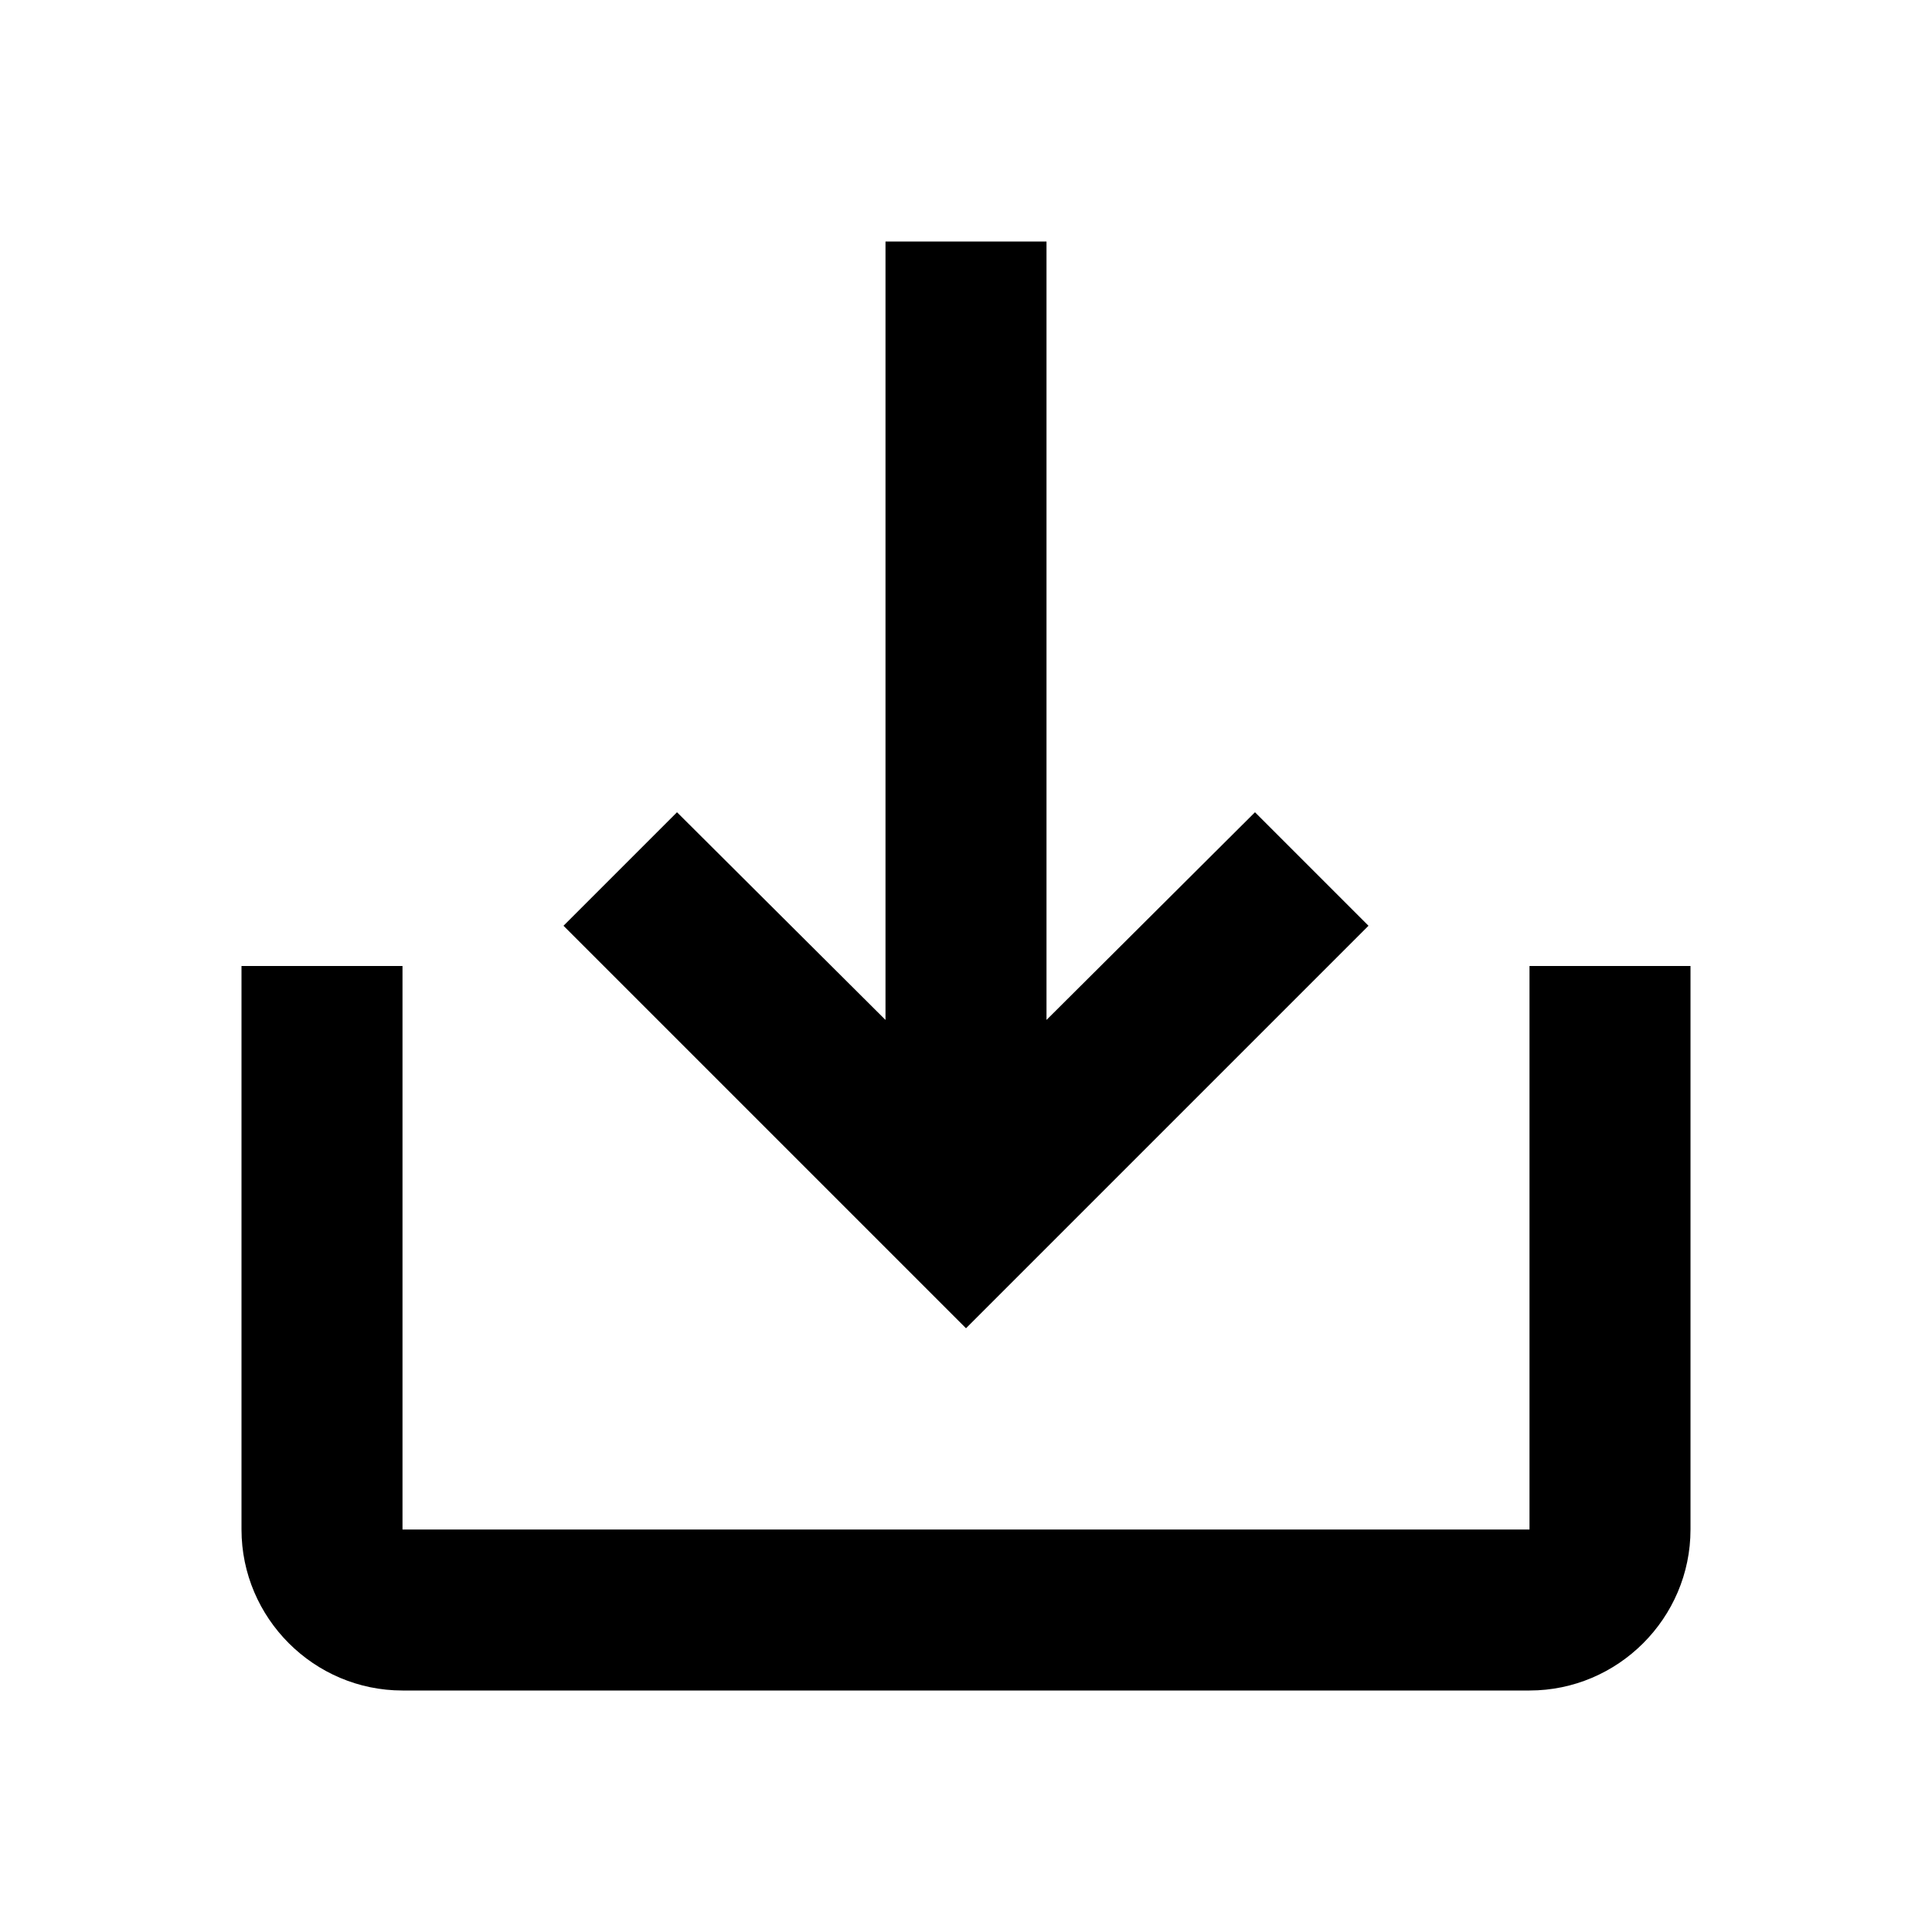
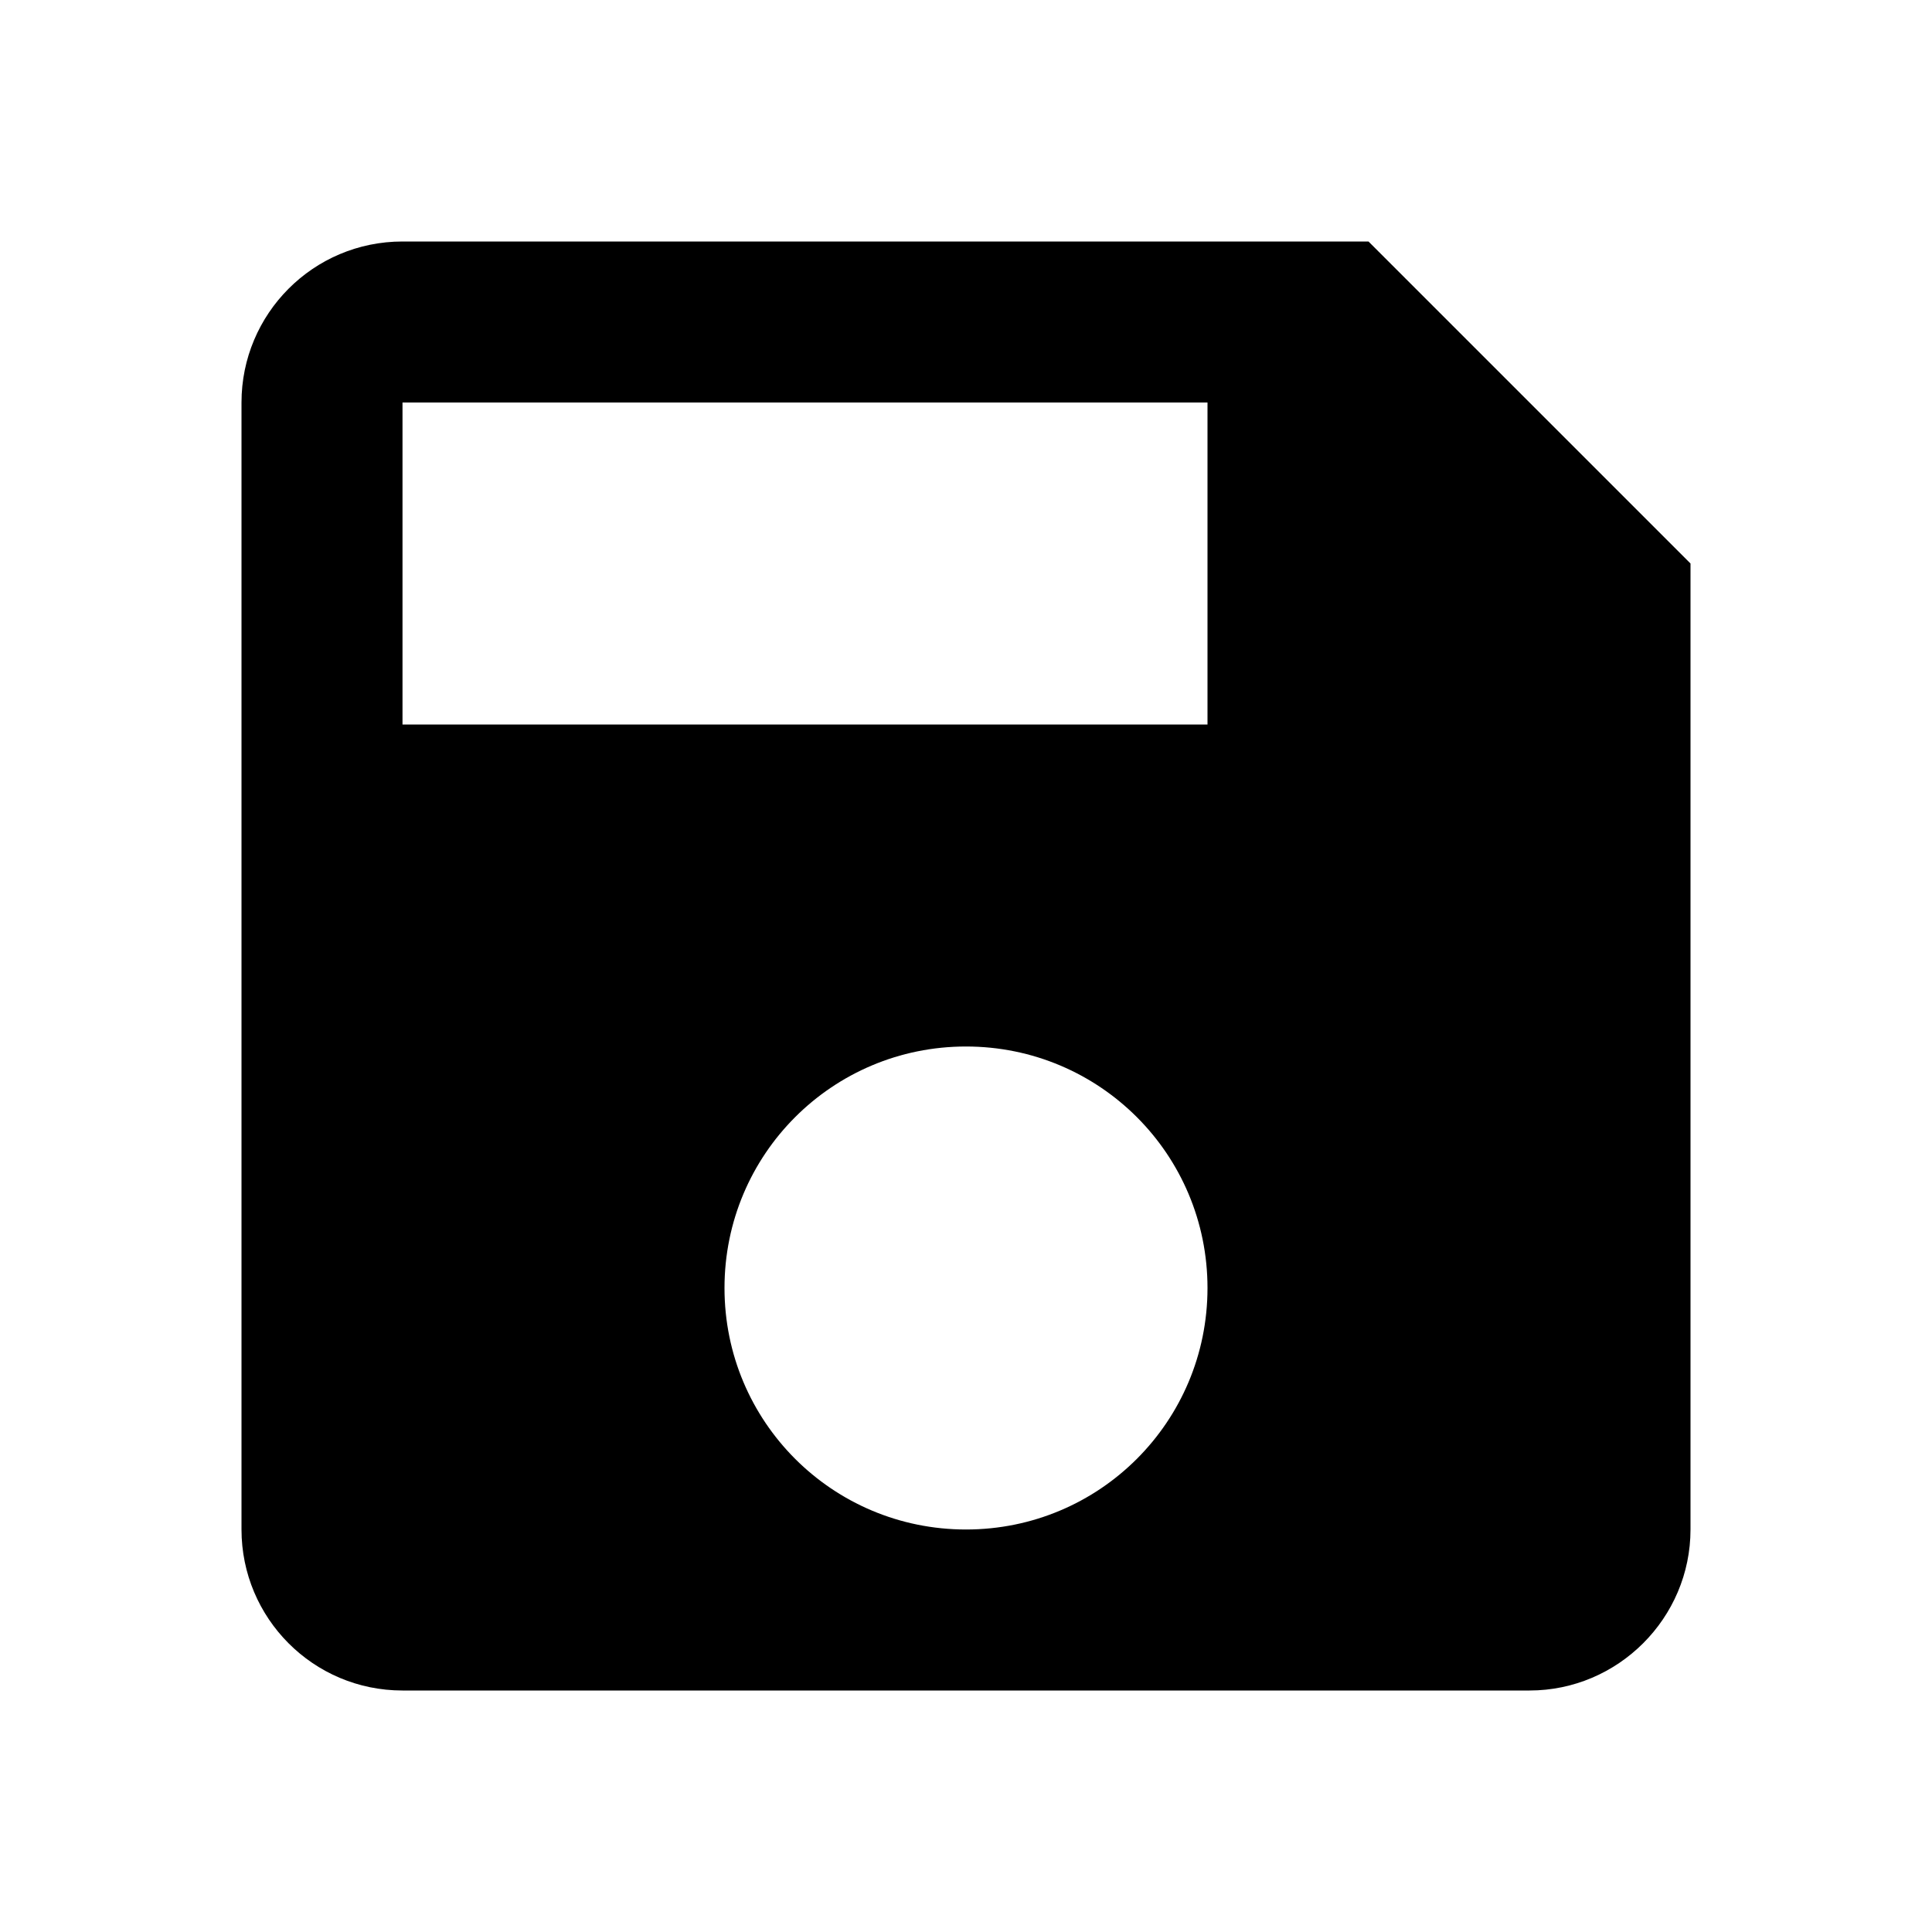
<svg xmlns="http://www.w3.org/2000/svg" width="24" height="24" viewBox="0 0 24 24">
-   <path d="M19 12v7H5v-7H3v7c0 1.1.9 2 2 2h14c1.1 0 2-.9 2-2v-7h-2zm-6 .67l2.59-2.58L17 11.5l-5 5-5-5 1.41-1.41L11 12.67V3h2z" />
-   <path fill="none" d="M0 0h24v24H0z" />
+   <path d="M0 0h24v24H0z" fill="none" />
+   <path d="M17 3H5c-1.11 0-2 .9-2 2v14c0 1.1.89 2 2 2h14c1.1 0 2-.9 2-2V7l-4-4zm-5 16c-1.66 0-3-1.34-3-3s1.34-3 3-3 3 1.34 3 3-1.34 3-3 3zm3-10H5V5h10v4z" />
</svg>
